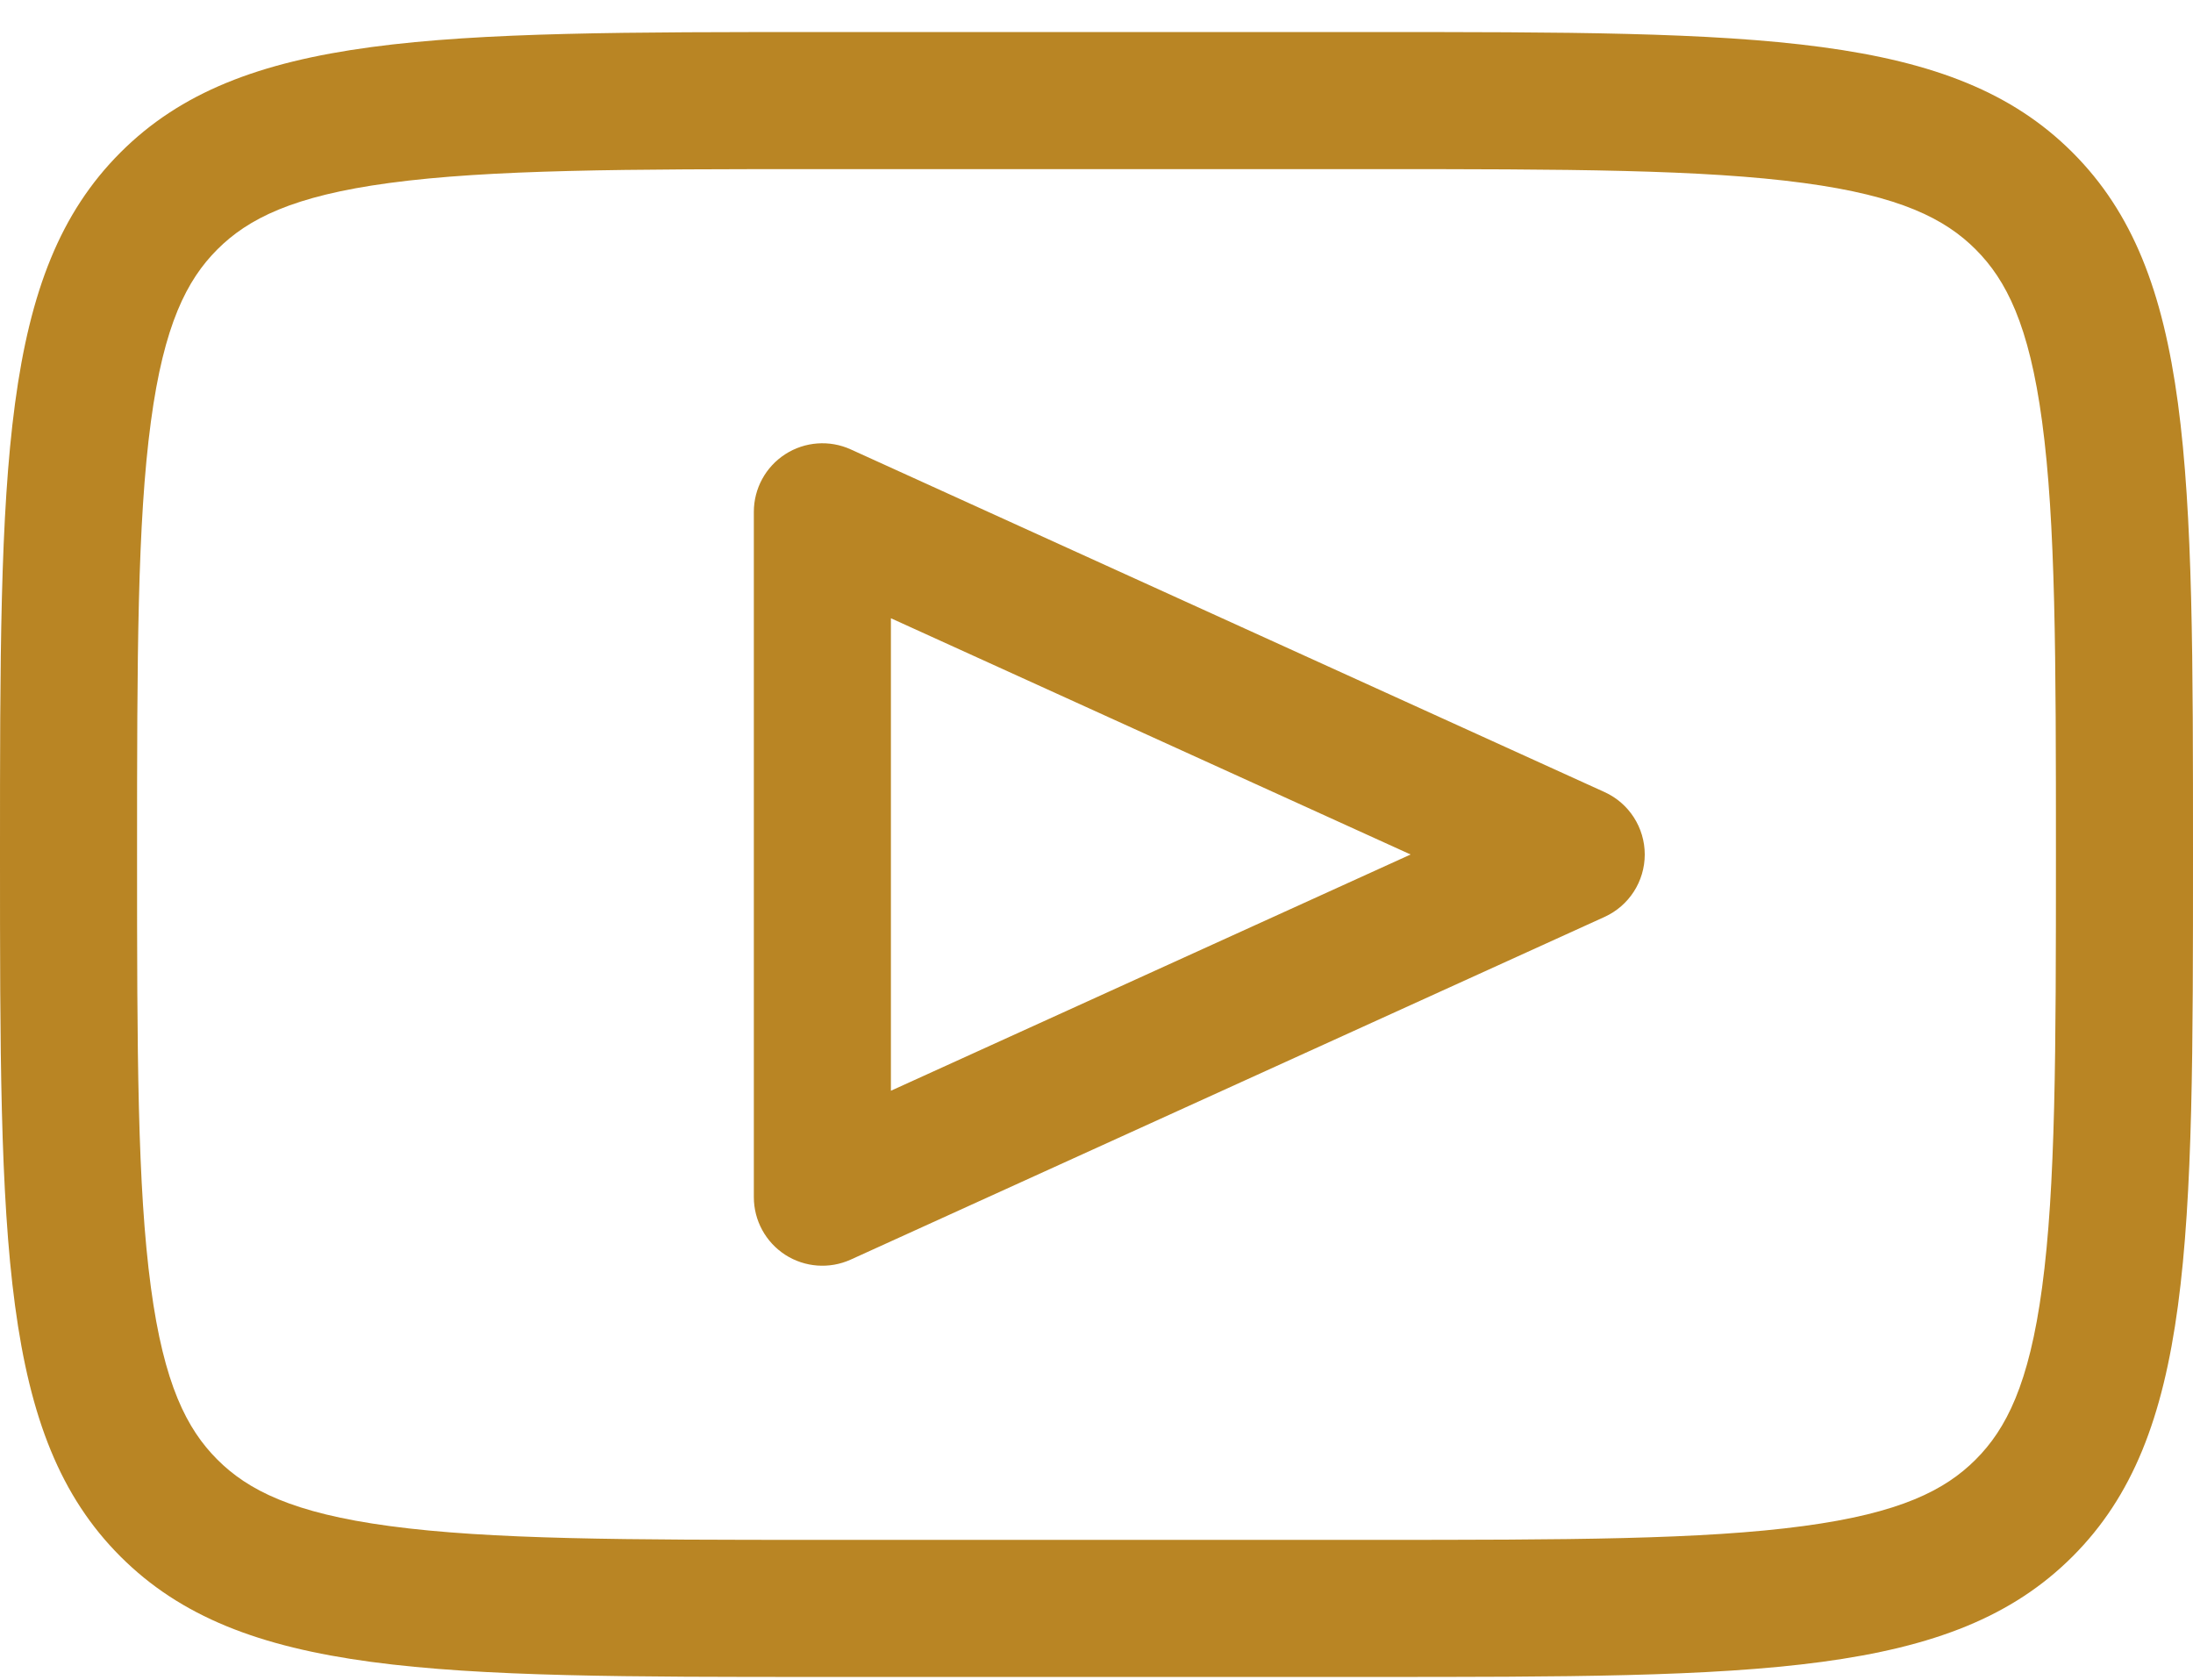
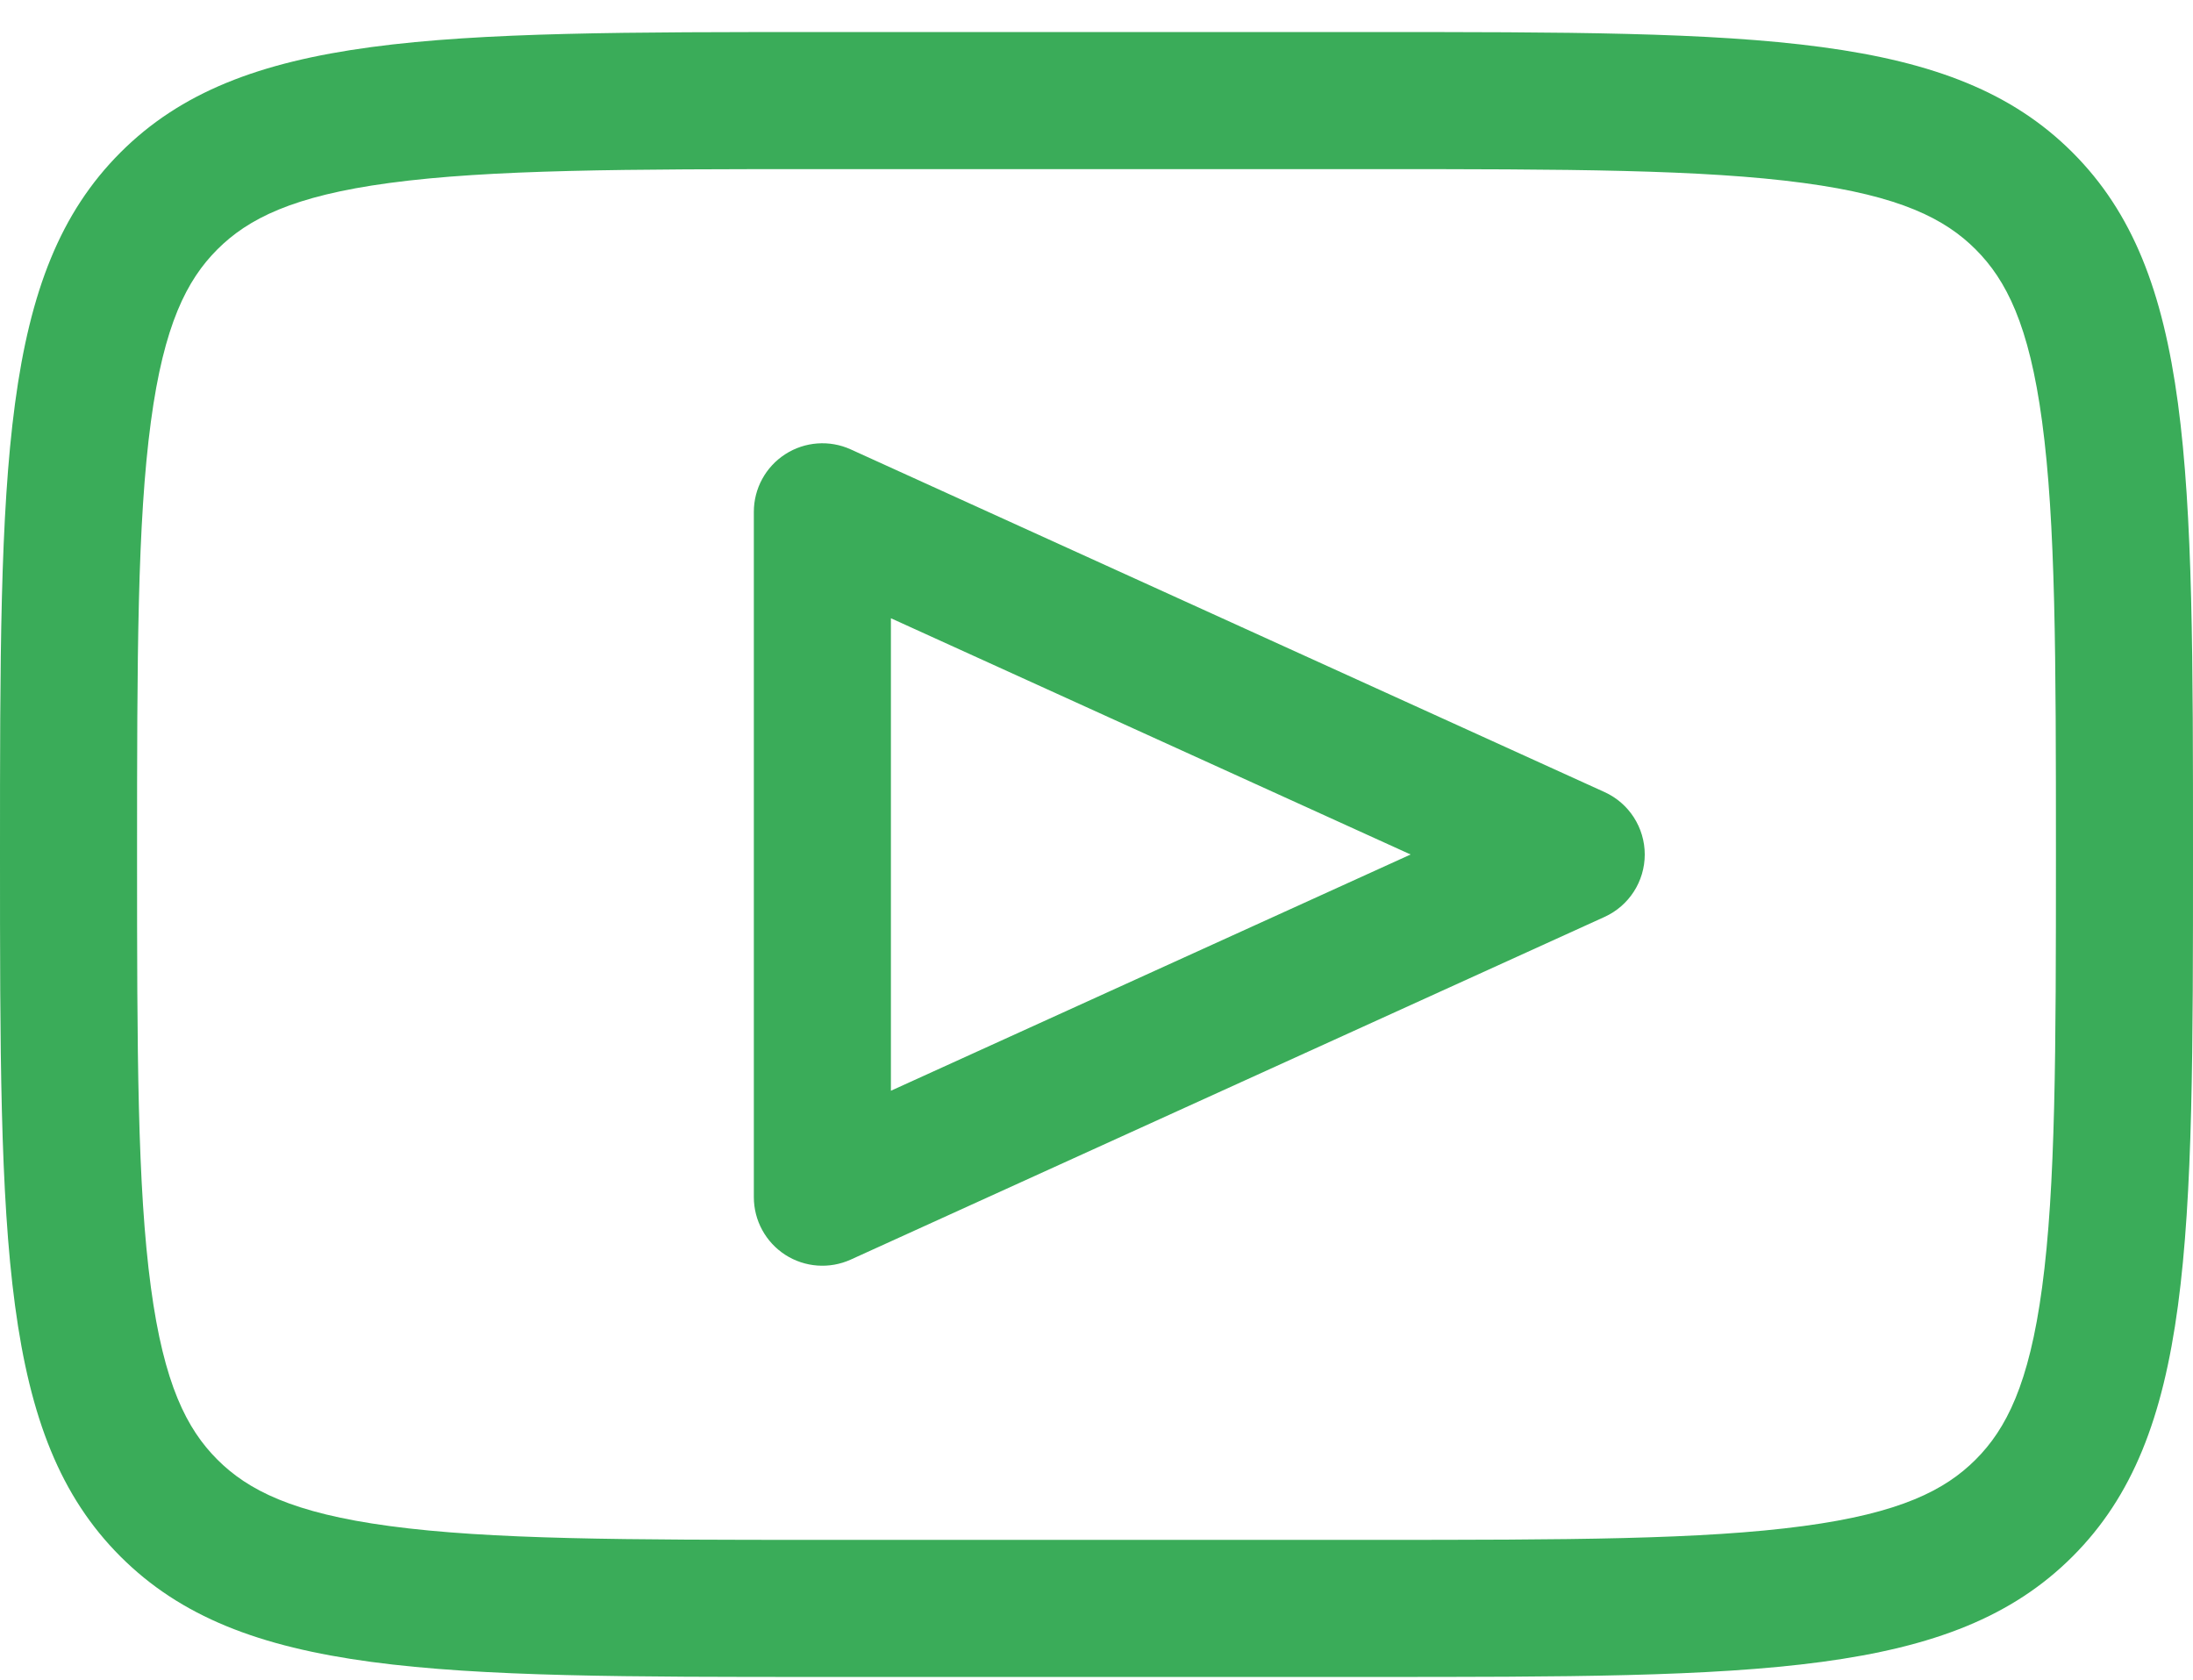
<svg xmlns="http://www.w3.org/2000/svg" width="100%" height="100%" viewBox="0 0 64 49" fill="none">
-   <path fill-rule="evenodd" clip-rule="evenodd" d="M24 4.935H40C45.77 4.935 49.695 4.944 52.634 5.339C55.459 5.718 56.767 6.388 57.657 7.278C58.547 8.168 59.217 9.477 59.596 12.301C59.992 15.24 60 19.165 60 24.935C60 30.705 59.992 34.63 59.596 37.569C59.217 40.394 58.547 41.702 57.657 42.592C56.767 43.482 55.459 44.152 52.634 44.531C49.695 44.927 45.77 44.935 40 44.935H24C18.23 44.935 14.305 44.927 11.366 44.531C8.542 44.152 7.233 43.482 6.343 42.592C5.453 41.702 4.783 40.394 4.404 37.569C4.008 34.63 4 30.705 4 24.935C4 19.165 4.008 15.24 4.404 12.301C4.783 9.477 5.453 8.168 6.343 7.278C7.233 6.388 8.542 5.718 11.366 5.339C14.305 4.944 18.23 4.935 24 4.935ZM0 24.935C0 13.621 0 7.965 3.515 4.45C7.029 0.935 12.686 0.935 24 0.935H40C51.314 0.935 56.971 0.935 60.485 4.45C64 7.965 64 13.621 64 24.935C64 36.249 64 41.906 60.485 45.42C56.971 48.935 51.314 48.935 40 48.935H24C12.686 48.935 7.029 48.935 3.515 45.42C0 41.906 0 36.249 0 24.935ZM24.828 13.114C24.209 12.833 23.489 12.885 22.917 13.254C22.346 13.622 22 14.255 22 14.935V34.935C22 35.615 22.346 36.248 22.917 36.617C23.489 36.985 24.209 37.037 24.828 36.756L46.828 26.756C47.542 26.431 48 25.719 48 24.935C48 24.151 47.542 23.439 46.828 23.114L24.828 13.114ZM26 31.829V18.041L41.167 24.935L26 31.829Z" fill="#b98524" />
+   <path fill-rule="evenodd" clip-rule="evenodd" d="M24 4.935H40C45.77 4.935 49.695 4.944 52.634 5.339C55.459 5.718 56.767 6.388 57.657 7.278C58.547 8.168 59.217 9.477 59.596 12.301C59.992 15.24 60 19.165 60 24.935C60 30.705 59.992 34.63 59.596 37.569C59.217 40.394 58.547 41.702 57.657 42.592C56.767 43.482 55.459 44.152 52.634 44.531C49.695 44.927 45.77 44.935 40 44.935H24C18.23 44.935 14.305 44.927 11.366 44.531C8.542 44.152 7.233 43.482 6.343 42.592C5.453 41.702 4.783 40.394 4.404 37.569C4.008 34.63 4 30.705 4 24.935C4 19.165 4.008 15.24 4.404 12.301C4.783 9.477 5.453 8.168 6.343 7.278C7.233 6.388 8.542 5.718 11.366 5.339C14.305 4.944 18.23 4.935 24 4.935ZM0 24.935C0 13.621 0 7.965 3.515 4.45C7.029 0.935 12.686 0.935 24 0.935H40C51.314 0.935 56.971 0.935 60.485 4.45C64 7.965 64 13.621 64 24.935C64 36.249 64 41.906 60.485 45.42C56.971 48.935 51.314 48.935 40 48.935H24C12.686 48.935 7.029 48.935 3.515 45.42C0 41.906 0 36.249 0 24.935ZM24.828 13.114C24.209 12.833 23.489 12.885 22.917 13.254C22.346 13.622 22 14.255 22 14.935V34.935C22 35.615 22.346 36.248 22.917 36.617C23.489 36.985 24.209 37.037 24.828 36.756L46.828 26.756C47.542 26.431 48 25.719 48 24.935C48 24.151 47.542 23.439 46.828 23.114L24.828 13.114ZM26 31.829V18.041L41.167 24.935L26 31.829Z" fill="#3AAC59" />
</svg>
